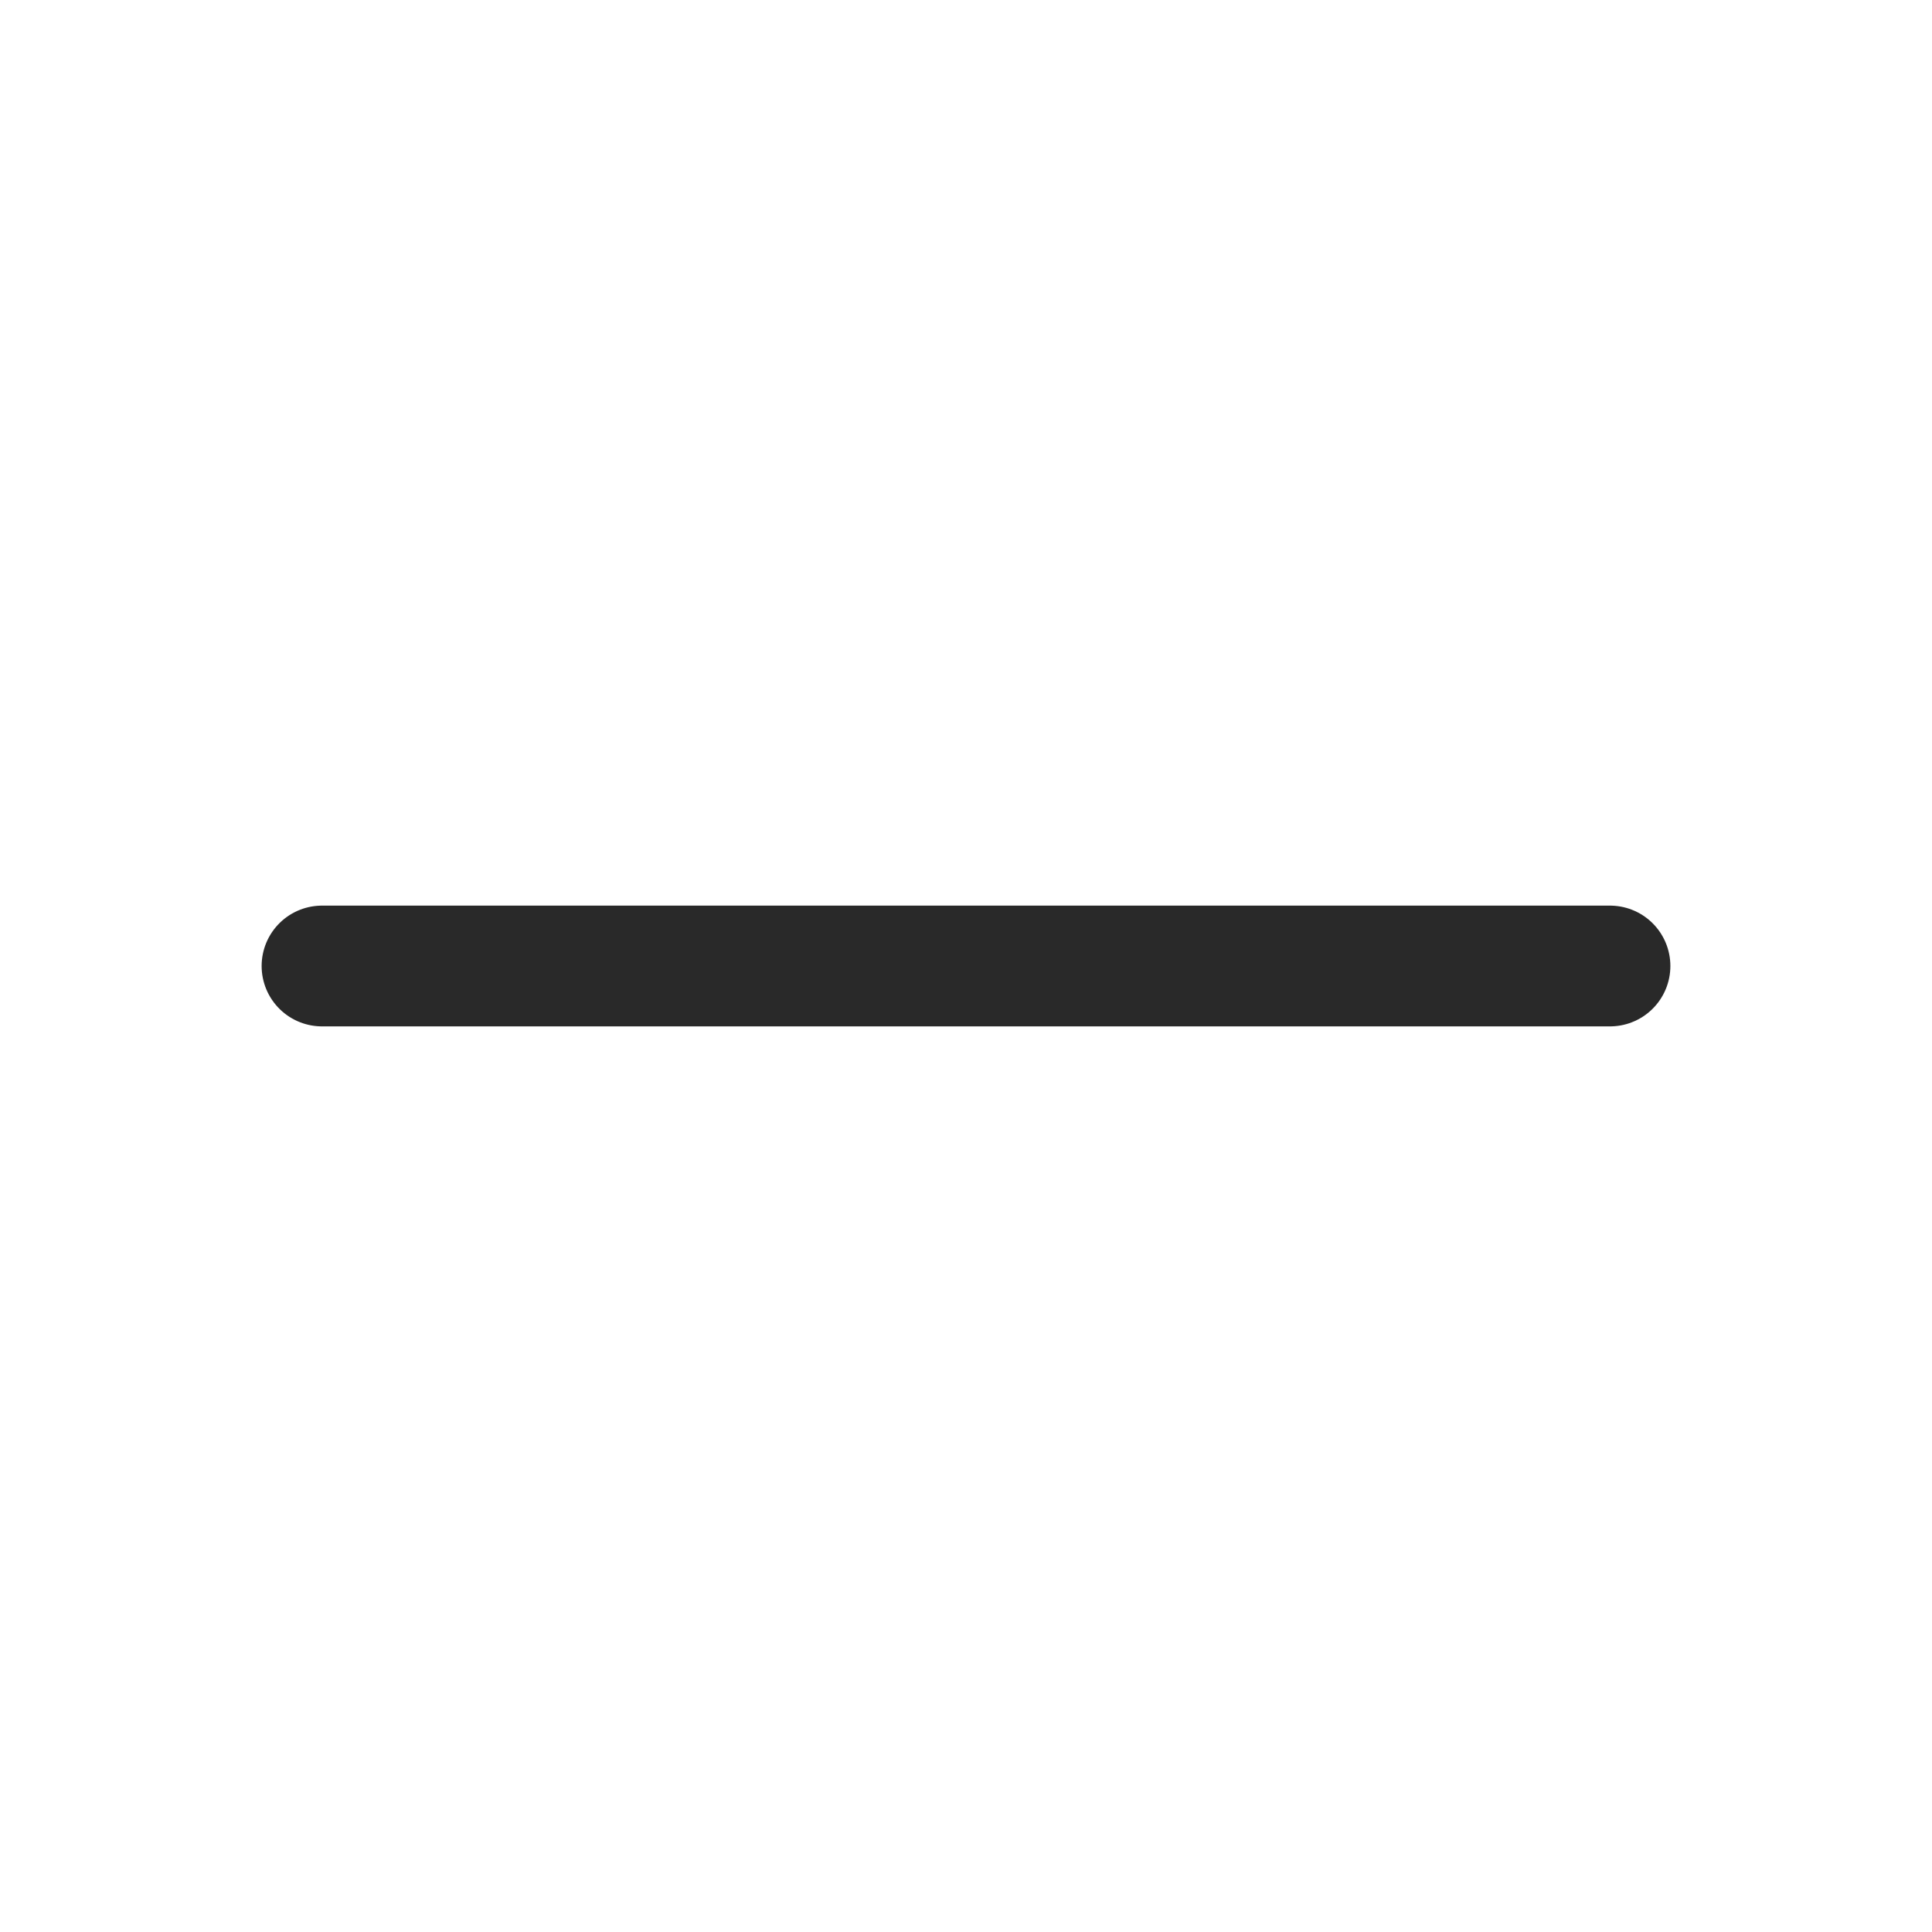
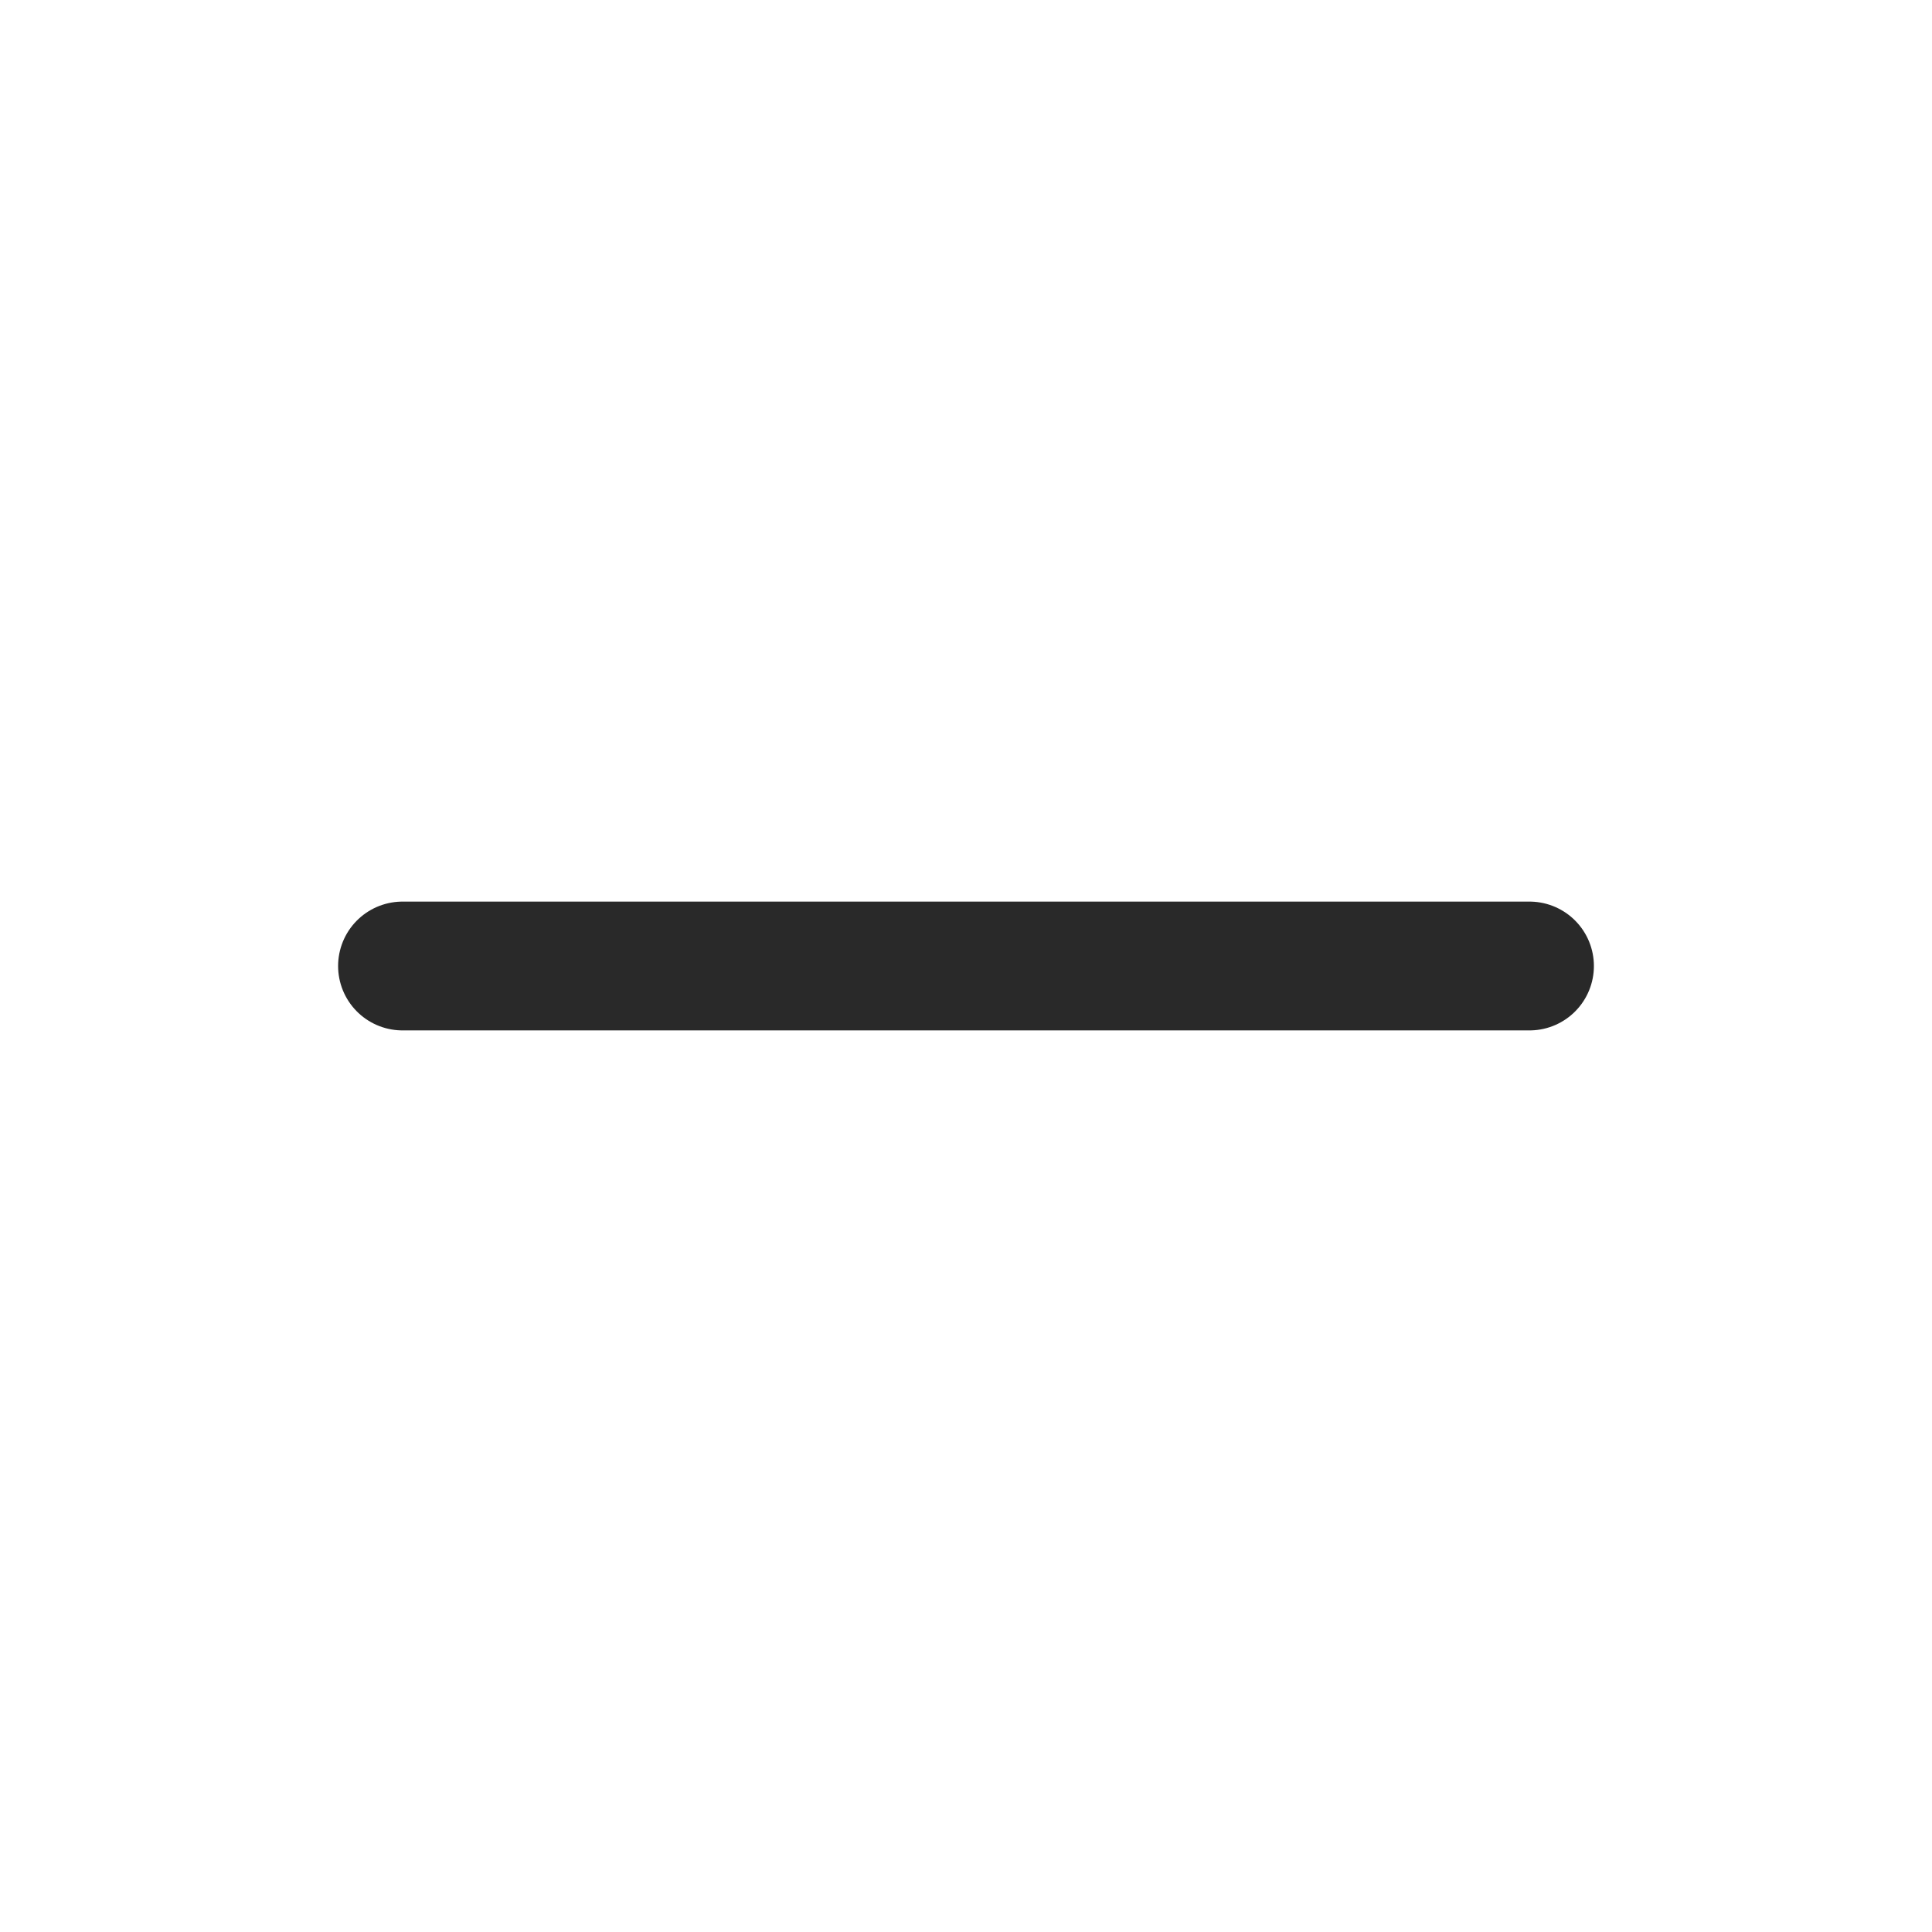
- <svg xmlns="http://www.w3.org/2000/svg" width="24" height="24" viewBox="0 0 24 24" fill="none" color="#292929" stroke="#292929" stroke-width="1.5" stroke-linecap="round" stroke-linejoin="round">
-   <path d="M20 12L4 12" stroke="currentColor" stroke-linecap="round" stroke-linejoin="round" stroke-width="1.5" />
+ <svg xmlns="http://www.w3.org/2000/svg" viewBox="0 0 24 24" fill="none" stroke="#292929" stroke-width="1.6" stroke-linecap="round" stroke-linejoin="round" aria-hidden="true">
+   <path d="M5 12h14" />
</svg>
